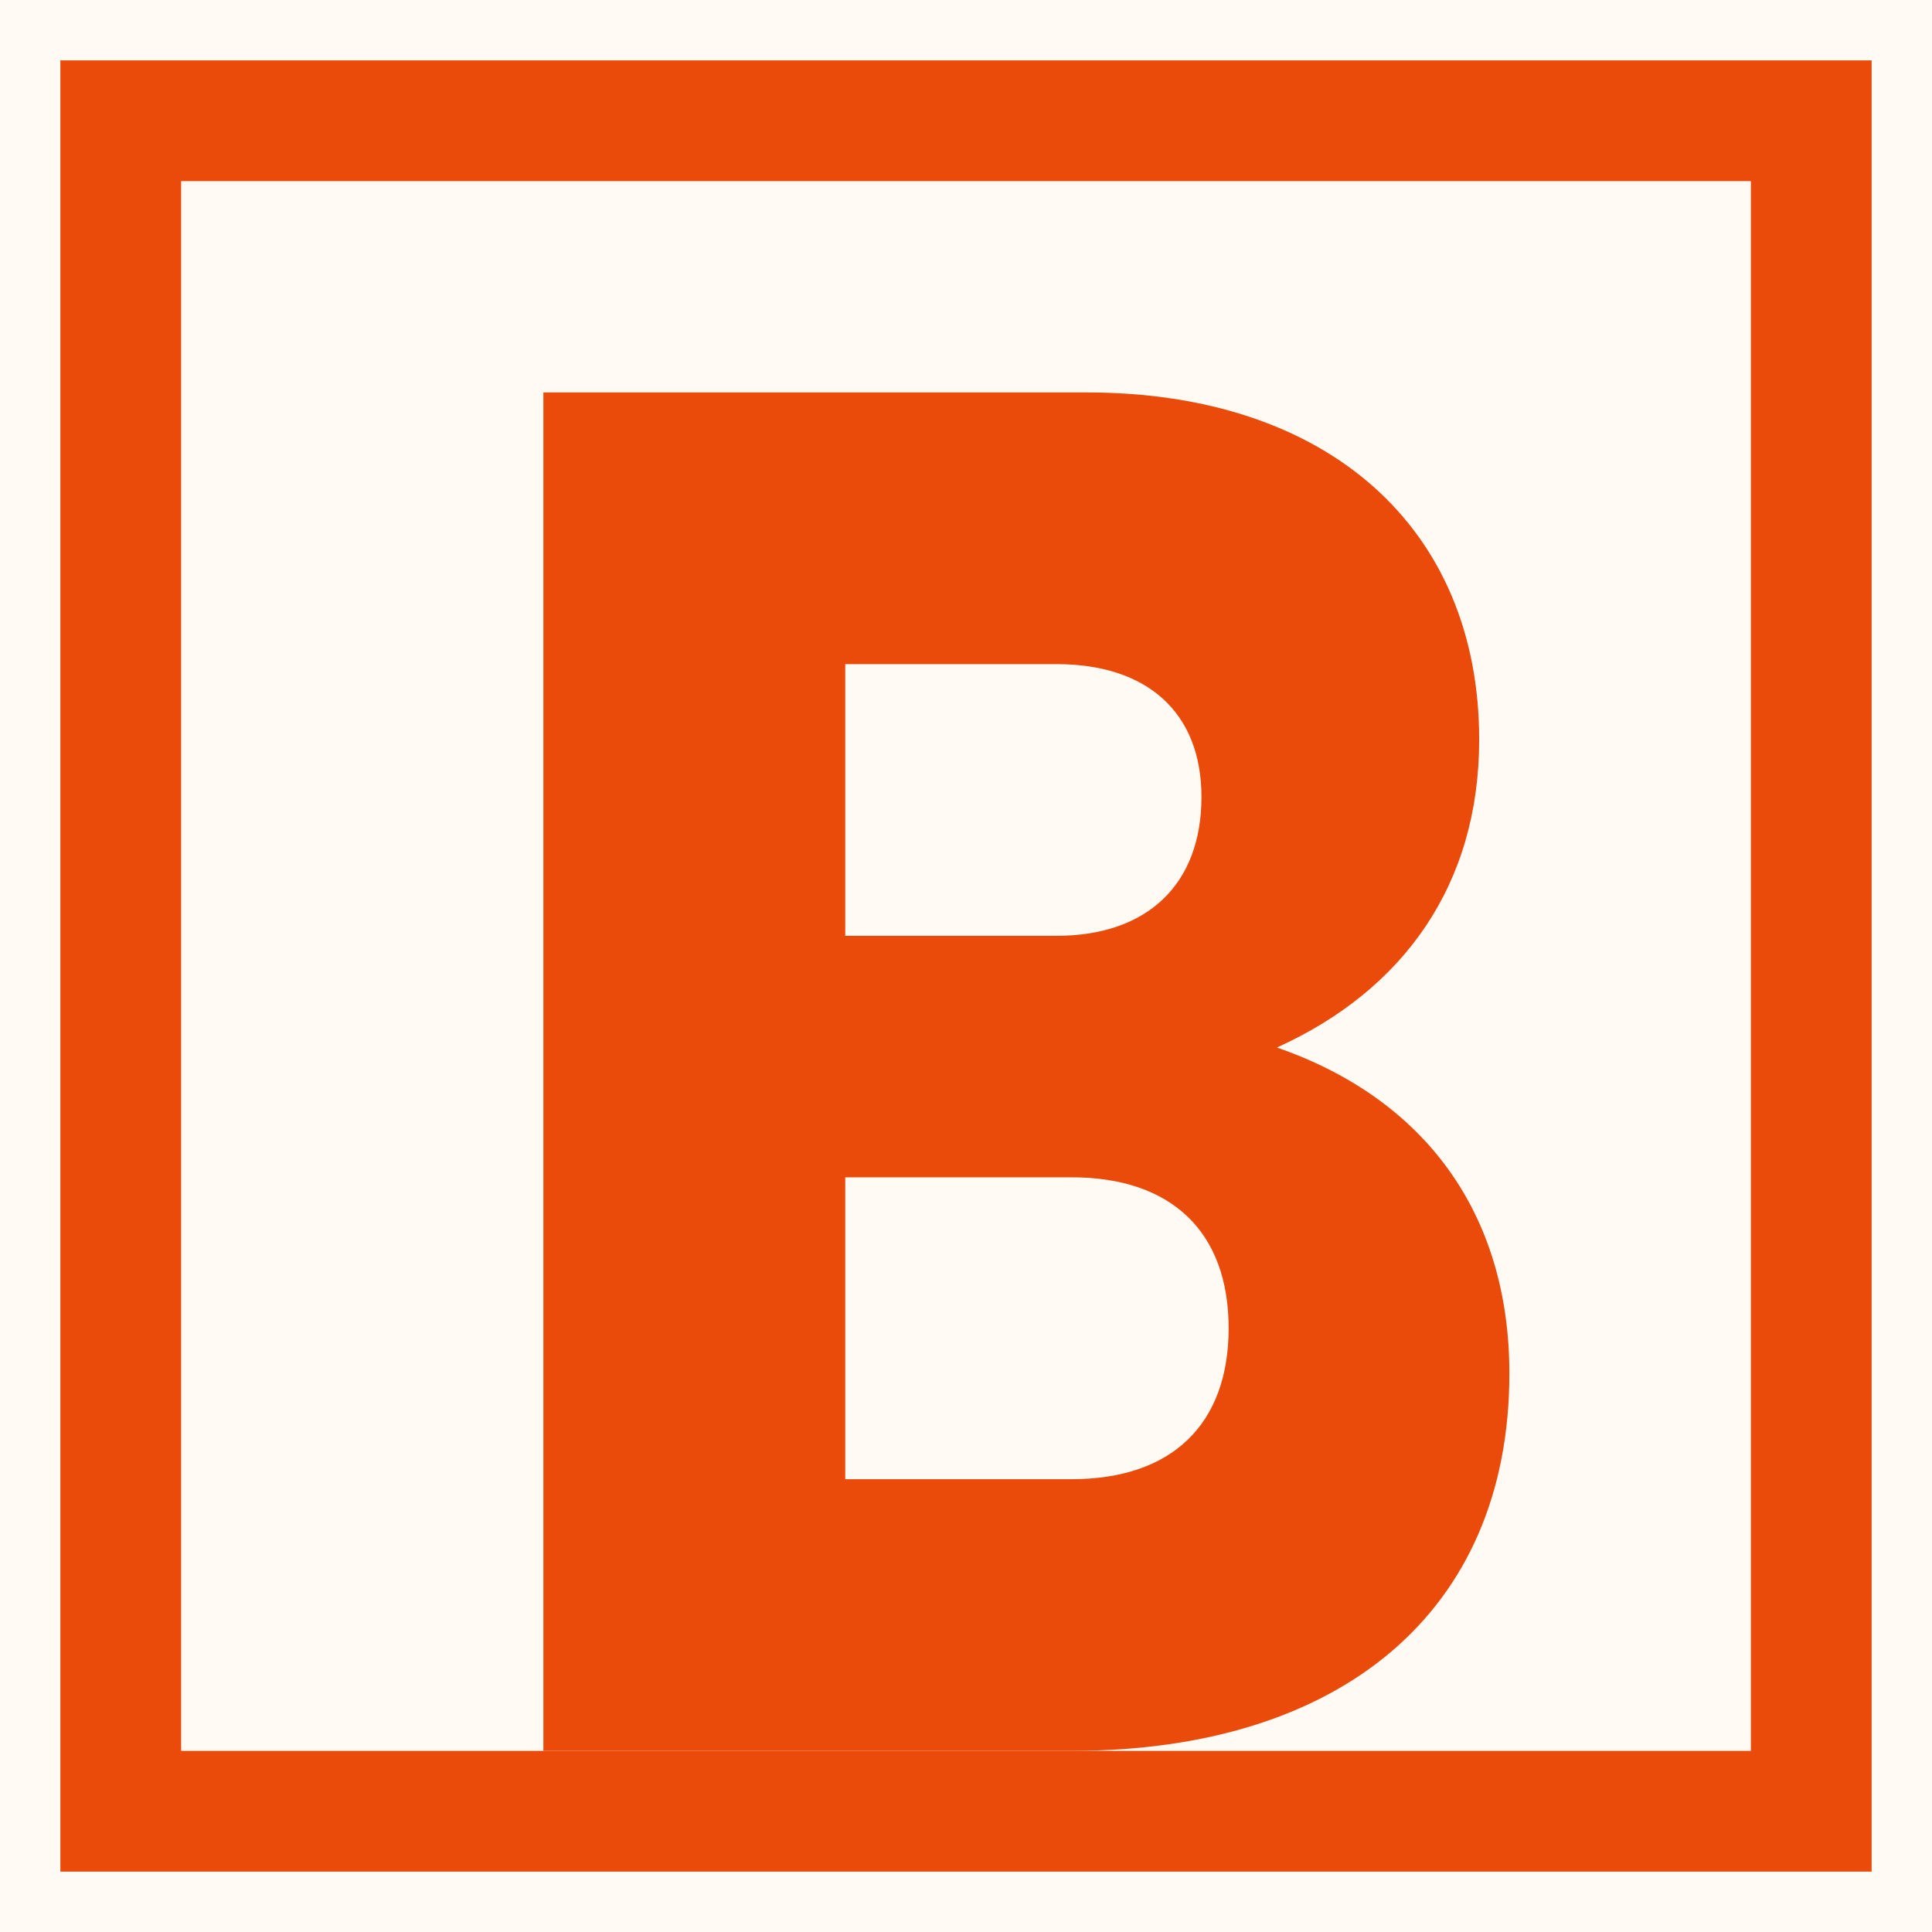
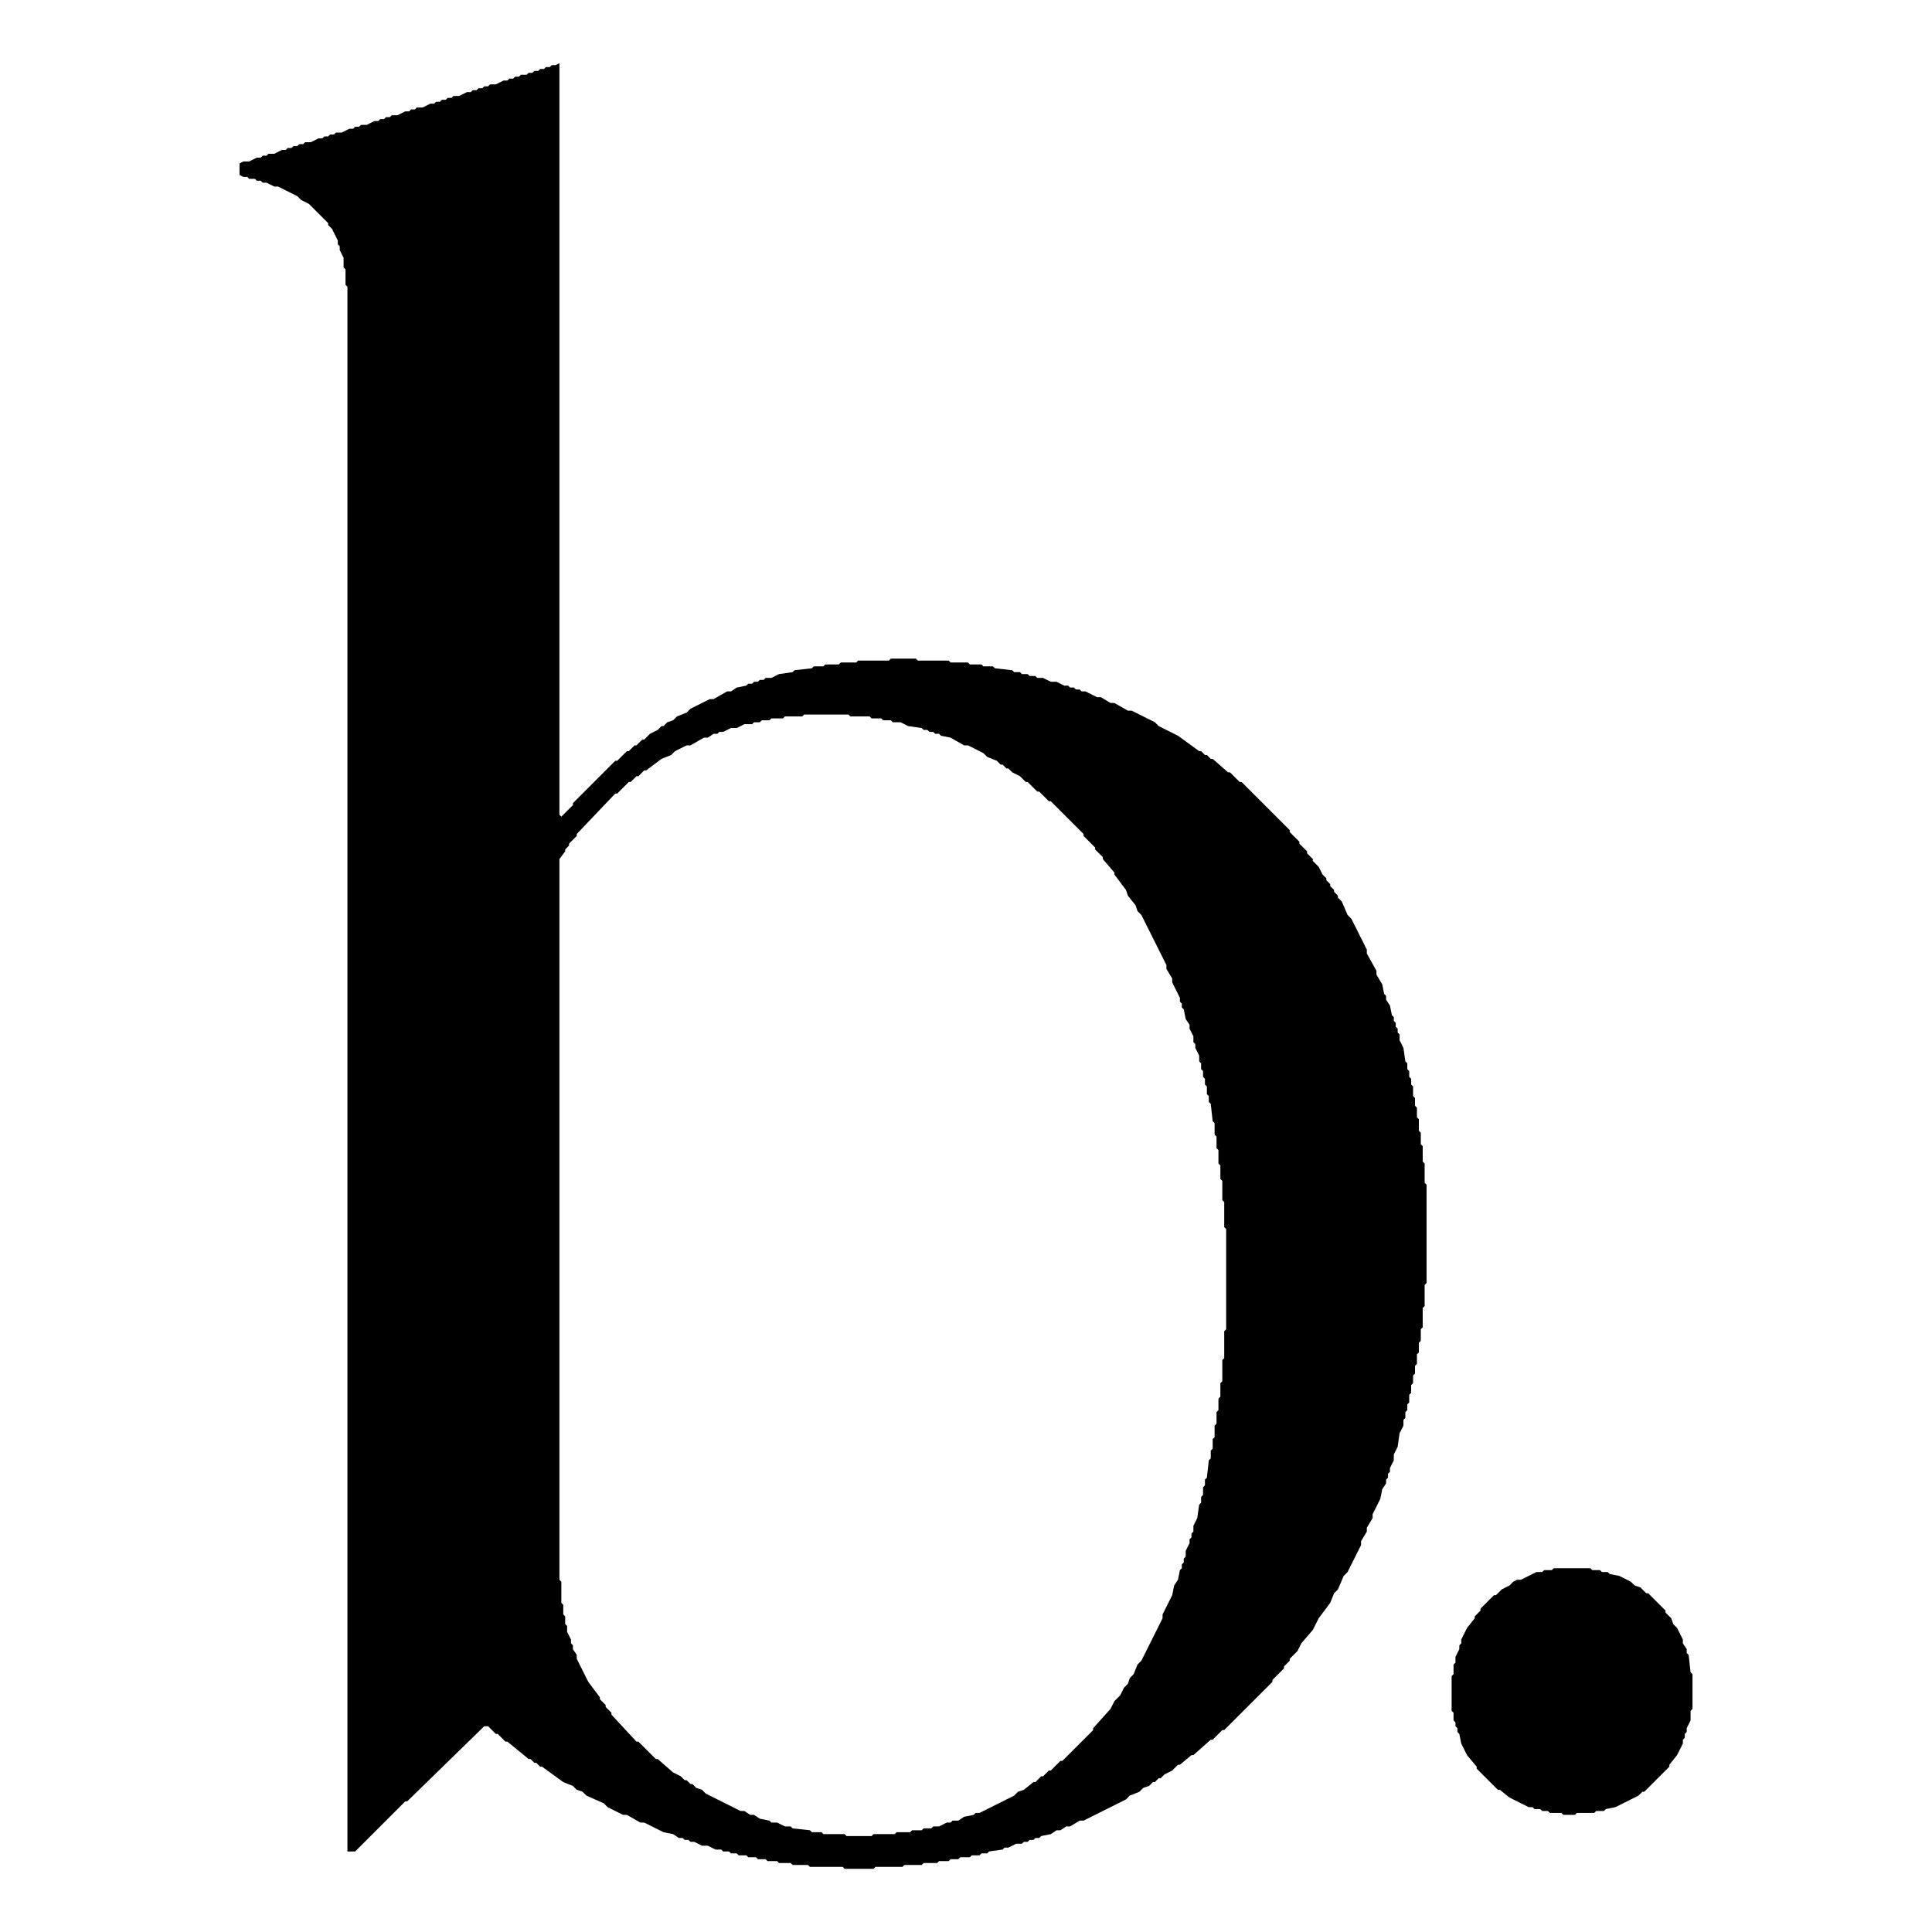
- <svg xmlns="http://www.w3.org/2000/svg" viewBox="0 0 64 64">
-   <rect width="64" height="64" fill="#fffaf3" />
-   <rect x="4" y="4" width="56" height="56" fill="none" stroke="#ea4b0b" stroke-width="4" />
-   <path fill="#ea4b0b" d="M18 13h18c8 0 13 4.5 13 11.5 0 4.8-2.5 8.3-6.7 10.2C47.2 36.4 50 40.2 50 45.5 50 53.4 44.4 58 35.5 58H18V13Zm10 9v9h7c3 0 4.8-1.7 4.8-4.6 0-2.8-1.8-4.4-4.8-4.4h-7Zm0 17v10h7.5c3.3 0 5.2-1.8 5.2-5s-1.9-5-5.2-5H28Z" />
+ <svg xmlns="http://www.w3.org/2000/svg" viewBox="189.70 97.20 1002.59 1002.59" role="img" aria-label="Bazoria">
+   <path d="M 996 911 L 995 912 L 991 912 L 990 913 L 987 913 L 979 917 L 977 917 L 975 918 L 973 920 L 969 922 L 966 925 L 965 925 L 958 932 L 958 933 L 955 936 L 955 937 L 951 942 L 948 948 L 948 950 L 947 951 L 947 953 L 945 957 L 945 960 L 944 961 L 944 966 L 943 967 L 943 985 L 944 986 L 944 990 L 945 991 L 945 993 L 946 994 L 946 996 L 947 997 L 948 1002 L 951 1008 L 956 1014 L 956 1015 L 967 1026 L 968 1026 L 973 1030 L 983 1035 L 985 1035 L 986 1036 L 989 1036 L 990 1037 L 993 1037 L 994 1038 L 1000 1038 L 1001 1039 L 1007 1039 L 1008 1038 L 1017 1038 L 1018 1037 L 1022 1037 L 1023 1036 L 1028 1035 L 1040 1029 L 1042 1027 L 1043 1027 L 1056 1014 L 1056 1013 L 1060 1008 L 1063 1002 L 1063 1000 L 1064 999 L 1064 997 L 1065 996 L 1065 994 L 1067 990 L 1067 985 L 1068 984 L 1068 966 L 1067 965 L 1066 956 L 1065 955 L 1065 953 L 1063 950 L 1063 948 L 1060 942 L 1058 940 L 1057 937 L 1054 934 L 1054 933 L 1045 924 L 1044 924 L 1041 921 L 1038 920 L 1036 918 L 1030 915 L 1025 914 L 1024 913 L 1021 913 L 1020 912 L 1016 912 L 1015 911 Z M 316 181 L 314 182 L 314 188 L 316 189 L 318 189 L 319 190 L 322 190 L 323 191 L 325 191 L 326 192 L 328 192 L 332 194 L 334 194 L 344 199 L 346 201 L 350 203 L 360 213 L 360 214 L 362 216 L 365 222 L 365 224 L 366 225 L 366 227 L 368 231 L 368 236 L 369 237 L 369 245 L 370 246 L 370 1058 L 374 1058 L 400 1032 L 401 1032 L 441 993 L 443 993 L 447 997 L 448 997 L 452 1001 L 453 1001 L 464 1010 L 465 1010 L 467 1012 L 468 1012 L 470 1014 L 471 1014 L 482 1022 L 487 1024 L 489 1026 L 492 1027 L 494 1029 L 503 1033 L 505 1035 L 513 1039 L 515 1039 L 522 1043 L 524 1043 L 534 1048 L 539 1049 L 542 1051 L 544 1051 L 545 1052 L 547 1052 L 548 1053 L 550 1053 L 554 1055 L 557 1055 L 561 1057 L 564 1057 L 565 1058 L 568 1058 L 569 1059 L 572 1059 L 573 1060 L 577 1060 L 578 1061 L 582 1061 L 583 1062 L 587 1062 L 588 1063 L 593 1063 L 594 1064 L 600 1064 L 601 1065 L 609 1065 L 610 1066 L 627 1066 L 628 1067 L 643 1067 L 644 1066 L 658 1066 L 659 1065 L 668 1065 L 669 1064 L 676 1064 L 677 1063 L 682 1063 L 683 1062 L 687 1062 L 688 1061 L 693 1061 L 694 1060 L 698 1060 L 699 1059 L 702 1059 L 703 1058 L 710 1057 L 711 1056 L 713 1056 L 717 1054 L 720 1054 L 721 1053 L 723 1053 L 724 1052 L 726 1052 L 727 1051 L 729 1051 L 730 1050 L 735 1049 L 738 1047 L 740 1047 L 743 1045 L 745 1045 L 750 1042 L 752 1042 L 774 1031 L 776 1029 L 781 1027 L 783 1025 L 786 1024 L 788 1022 L 789 1022 L 791 1020 L 792 1020 L 794 1018 L 798 1016 L 801 1013 L 802 1013 L 808 1008 L 809 1008 L 818 1000 L 819 1000 L 824 995 L 825 995 L 850 970 L 850 969 L 856 963 L 856 962 L 859 959 L 859 958 L 863 954 L 865 950 L 871 943 L 874 937 L 880 929 L 882 924 L 884 922 L 887 915 L 889 913 L 896 899 L 896 897 L 899 892 L 899 890 L 902 885 L 902 883 L 906 875 L 907 870 L 909 867 L 909 865 L 910 864 L 910 862 L 911 861 L 911 859 L 913 855 L 913 852 L 915 848 L 916 841 L 918 837 L 918 834 L 919 833 L 919 830 L 920 829 L 920 826 L 921 825 L 921 821 L 922 820 L 922 816 L 923 815 L 923 811 L 924 810 L 924 806 L 925 805 L 925 800 L 926 799 L 926 794 L 927 793 L 927 787 L 928 786 L 928 776 L 929 775 L 929 764 L 930 763 L 930 712 L 929 711 L 929 701 L 928 700 L 928 692 L 927 691 L 927 685 L 926 684 L 926 678 L 925 677 L 925 672 L 924 671 L 924 667 L 923 666 L 923 661 L 922 660 L 922 657 L 921 656 L 921 653 L 920 652 L 920 649 L 919 648 L 918 641 L 916 637 L 916 634 L 915 633 L 915 631 L 914 630 L 914 628 L 913 627 L 913 625 L 912 624 L 911 619 L 909 616 L 909 614 L 908 613 L 907 608 L 904 603 L 904 601 L 899 592 L 899 590 L 891 574 L 889 572 L 886 565 L 884 563 L 884 562 L 882 560 L 882 559 L 880 557 L 880 556 L 878 554 L 878 553 L 876 551 L 874 547 L 871 544 L 871 543 L 868 540 L 868 539 L 864 535 L 864 534 L 859 529 L 859 528 L 834 503 L 833 503 L 828 498 L 827 498 L 819 491 L 818 491 L 816 489 L 815 489 L 813 487 L 812 487 L 801 479 L 791 474 L 789 472 L 777 466 L 775 466 L 768 462 L 766 462 L 761 459 L 759 459 L 753 456 L 751 456 L 750 455 L 748 455 L 747 454 L 745 454 L 744 453 L 742 453 L 738 451 L 735 451 L 731 449 L 728 449 L 727 448 L 724 448 L 723 447 L 720 447 L 719 446 L 716 446 L 715 445 L 706 444 L 705 443 L 700 443 L 699 442 L 693 442 L 692 441 L 683 441 L 682 440 L 666 440 L 665 439 L 652 439 L 651 440 L 635 440 L 634 441 L 626 441 L 625 442 L 618 442 L 617 443 L 612 443 L 611 444 L 602 445 L 601 446 L 594 447 L 590 449 L 587 449 L 586 450 L 584 450 L 583 451 L 581 451 L 580 452 L 578 452 L 577 453 L 572 454 L 569 456 L 567 456 L 560 460 L 558 460 L 548 465 L 546 467 L 541 469 L 539 471 L 536 472 L 534 474 L 533 474 L 531 476 L 527 478 L 524 481 L 523 481 L 520 484 L 519 484 L 516 487 L 515 487 L 510 492 L 509 492 L 487 514 L 487 515 L 481 521 L 480 520 L 480 130 L 478 131 L 476 131 L 475 132 L 473 132 L 472 133 L 470 133 L 469 134 L 467 134 L 466 135 L 464 135 L 463 136 L 460 136 L 459 137 L 457 137 L 456 138 L 454 138 L 453 139 L 451 139 L 447 141 L 444 141 L 443 142 L 441 142 L 440 143 L 438 143 L 437 144 L 435 144 L 434 145 L 432 145 L 428 147 L 425 147 L 424 148 L 422 148 L 421 149 L 419 149 L 418 150 L 416 150 L 415 151 L 413 151 L 409 153 L 406 153 L 405 154 L 403 154 L 402 155 L 400 155 L 396 157 L 393 157 L 392 158 L 390 158 L 389 159 L 387 159 L 386 160 L 384 160 L 380 162 L 377 162 L 376 163 L 374 163 L 373 164 L 371 164 L 367 166 L 364 166 L 363 167 L 361 167 L 360 168 L 358 168 L 357 169 L 355 169 L 351 171 L 348 171 L 347 172 L 345 172 L 344 173 L 342 173 L 341 174 L 339 174 L 338 175 L 336 175 L 332 177 L 329 177 L 328 178 L 326 178 L 325 179 L 323 179 L 319 181 Z M 607 468 L 630 468 L 631 469 L 641 469 L 642 470 L 647 470 L 648 471 L 652 471 L 653 472 L 657 472 L 661 474 L 668 475 L 669 476 L 671 476 L 672 477 L 674 477 L 675 478 L 677 478 L 678 479 L 683 480 L 690 484 L 692 484 L 700 488 L 702 490 L 707 492 L 709 494 L 710 494 L 712 496 L 713 496 L 715 498 L 719 500 L 722 503 L 723 503 L 728 508 L 729 508 L 734 513 L 735 513 L 752 530 L 752 531 L 758 537 L 758 538 L 762 542 L 762 543 L 768 550 L 768 551 L 774 559 L 775 562 L 779 567 L 780 570 L 782 572 L 795 598 L 795 600 L 798 605 L 798 607 L 802 615 L 802 617 L 803 618 L 803 620 L 804 621 L 805 626 L 807 629 L 807 631 L 809 635 L 809 638 L 810 639 L 810 641 L 812 645 L 812 648 L 813 649 L 813 652 L 814 653 L 814 656 L 815 657 L 815 660 L 816 661 L 816 665 L 817 666 L 817 669 L 818 670 L 819 679 L 820 680 L 820 686 L 821 687 L 821 693 L 822 694 L 822 701 L 823 702 L 823 709 L 824 710 L 824 720 L 825 721 L 825 734 L 826 735 L 826 787 L 825 788 L 825 802 L 824 803 L 824 814 L 823 815 L 823 822 L 822 823 L 822 829 L 821 830 L 821 836 L 820 837 L 820 843 L 819 844 L 819 849 L 818 850 L 818 854 L 817 855 L 816 864 L 815 865 L 815 868 L 814 869 L 814 873 L 813 874 L 813 877 L 812 878 L 811 885 L 809 889 L 809 892 L 808 893 L 808 895 L 807 896 L 807 898 L 805 902 L 805 905 L 804 906 L 804 908 L 803 909 L 803 911 L 802 912 L 801 917 L 799 920 L 798 925 L 793 935 L 793 937 L 782 959 L 780 961 L 778 966 L 776 968 L 775 971 L 773 973 L 771 977 L 768 980 L 766 984 L 757 994 L 757 995 L 741 1011 L 740 1011 L 735 1016 L 734 1016 L 731 1019 L 730 1019 L 727 1022 L 726 1022 L 721 1026 L 718 1027 L 716 1029 L 698 1038 L 696 1038 L 695 1039 L 690 1040 L 687 1042 L 684 1042 L 683 1043 L 681 1043 L 677 1045 L 674 1045 L 673 1046 L 669 1046 L 668 1047 L 663 1047 L 662 1048 L 655 1048 L 654 1049 L 643 1049 L 642 1050 L 629 1050 L 628 1049 L 617 1049 L 616 1048 L 611 1048 L 610 1047 L 601 1046 L 600 1045 L 597 1045 L 593 1043 L 590 1043 L 589 1042 L 584 1041 L 581 1039 L 579 1039 L 576 1037 L 574 1037 L 556 1028 L 554 1026 L 551 1025 L 549 1023 L 548 1023 L 546 1021 L 545 1021 L 543 1019 L 539 1017 L 531 1010 L 530 1010 L 521 1001 L 520 1001 L 507 987 L 507 986 L 504 983 L 504 982 L 501 979 L 501 978 L 495 970 L 489 958 L 489 956 L 487 953 L 487 951 L 486 950 L 486 948 L 484 944 L 484 941 L 483 940 L 483 936 L 482 935 L 482 930 L 481 929 L 481 918 L 480 917 L 480 543 L 483 539 L 483 538 L 485 536 L 485 535 L 489 531 L 489 530 L 509 509 L 510 509 L 516 503 L 517 503 L 520 500 L 521 500 L 524 497 L 525 497 L 533 491 L 538 489 L 540 487 L 546 484 L 548 484 L 555 480 L 557 480 L 560 478 L 562 478 L 563 477 L 565 477 L 569 475 L 572 475 L 576 473 L 580 473 L 581 472 L 584 472 L 585 471 L 589 471 L 590 470 L 596 470 L 597 469 L 606 469 Z" fill="#000000" fill-rule="evenodd" clip-rule="evenodd" />
</svg>
